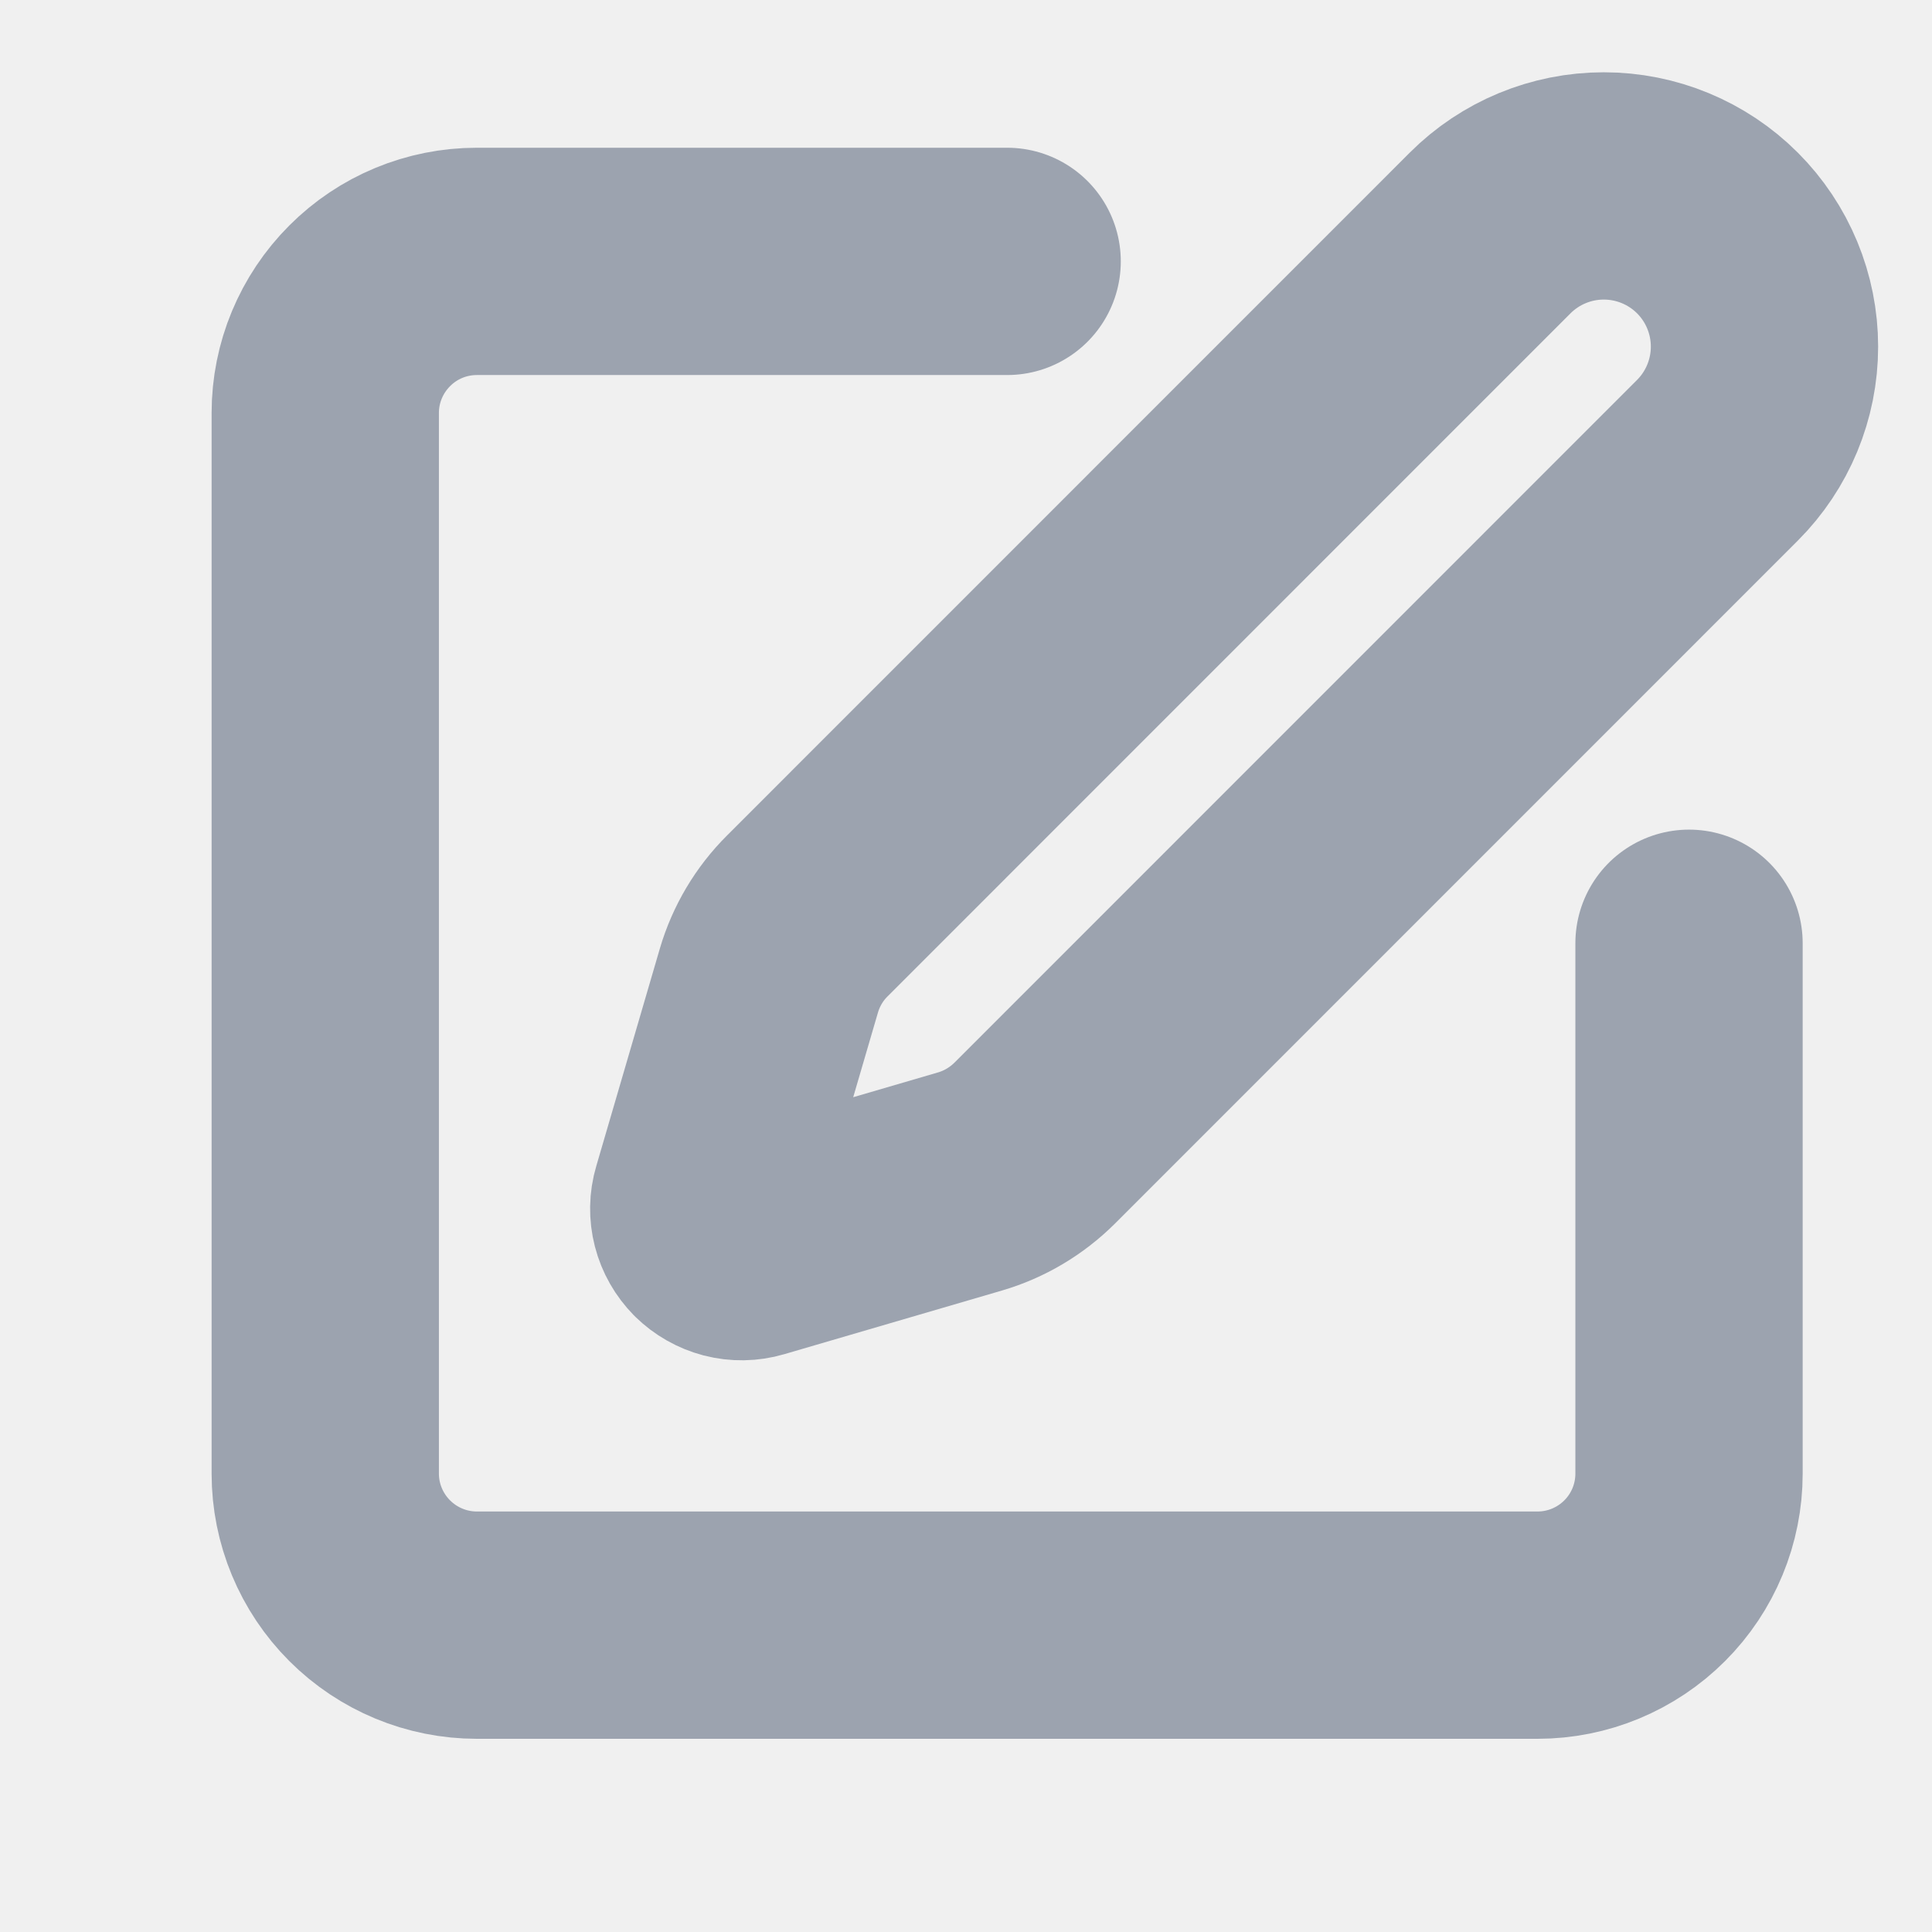
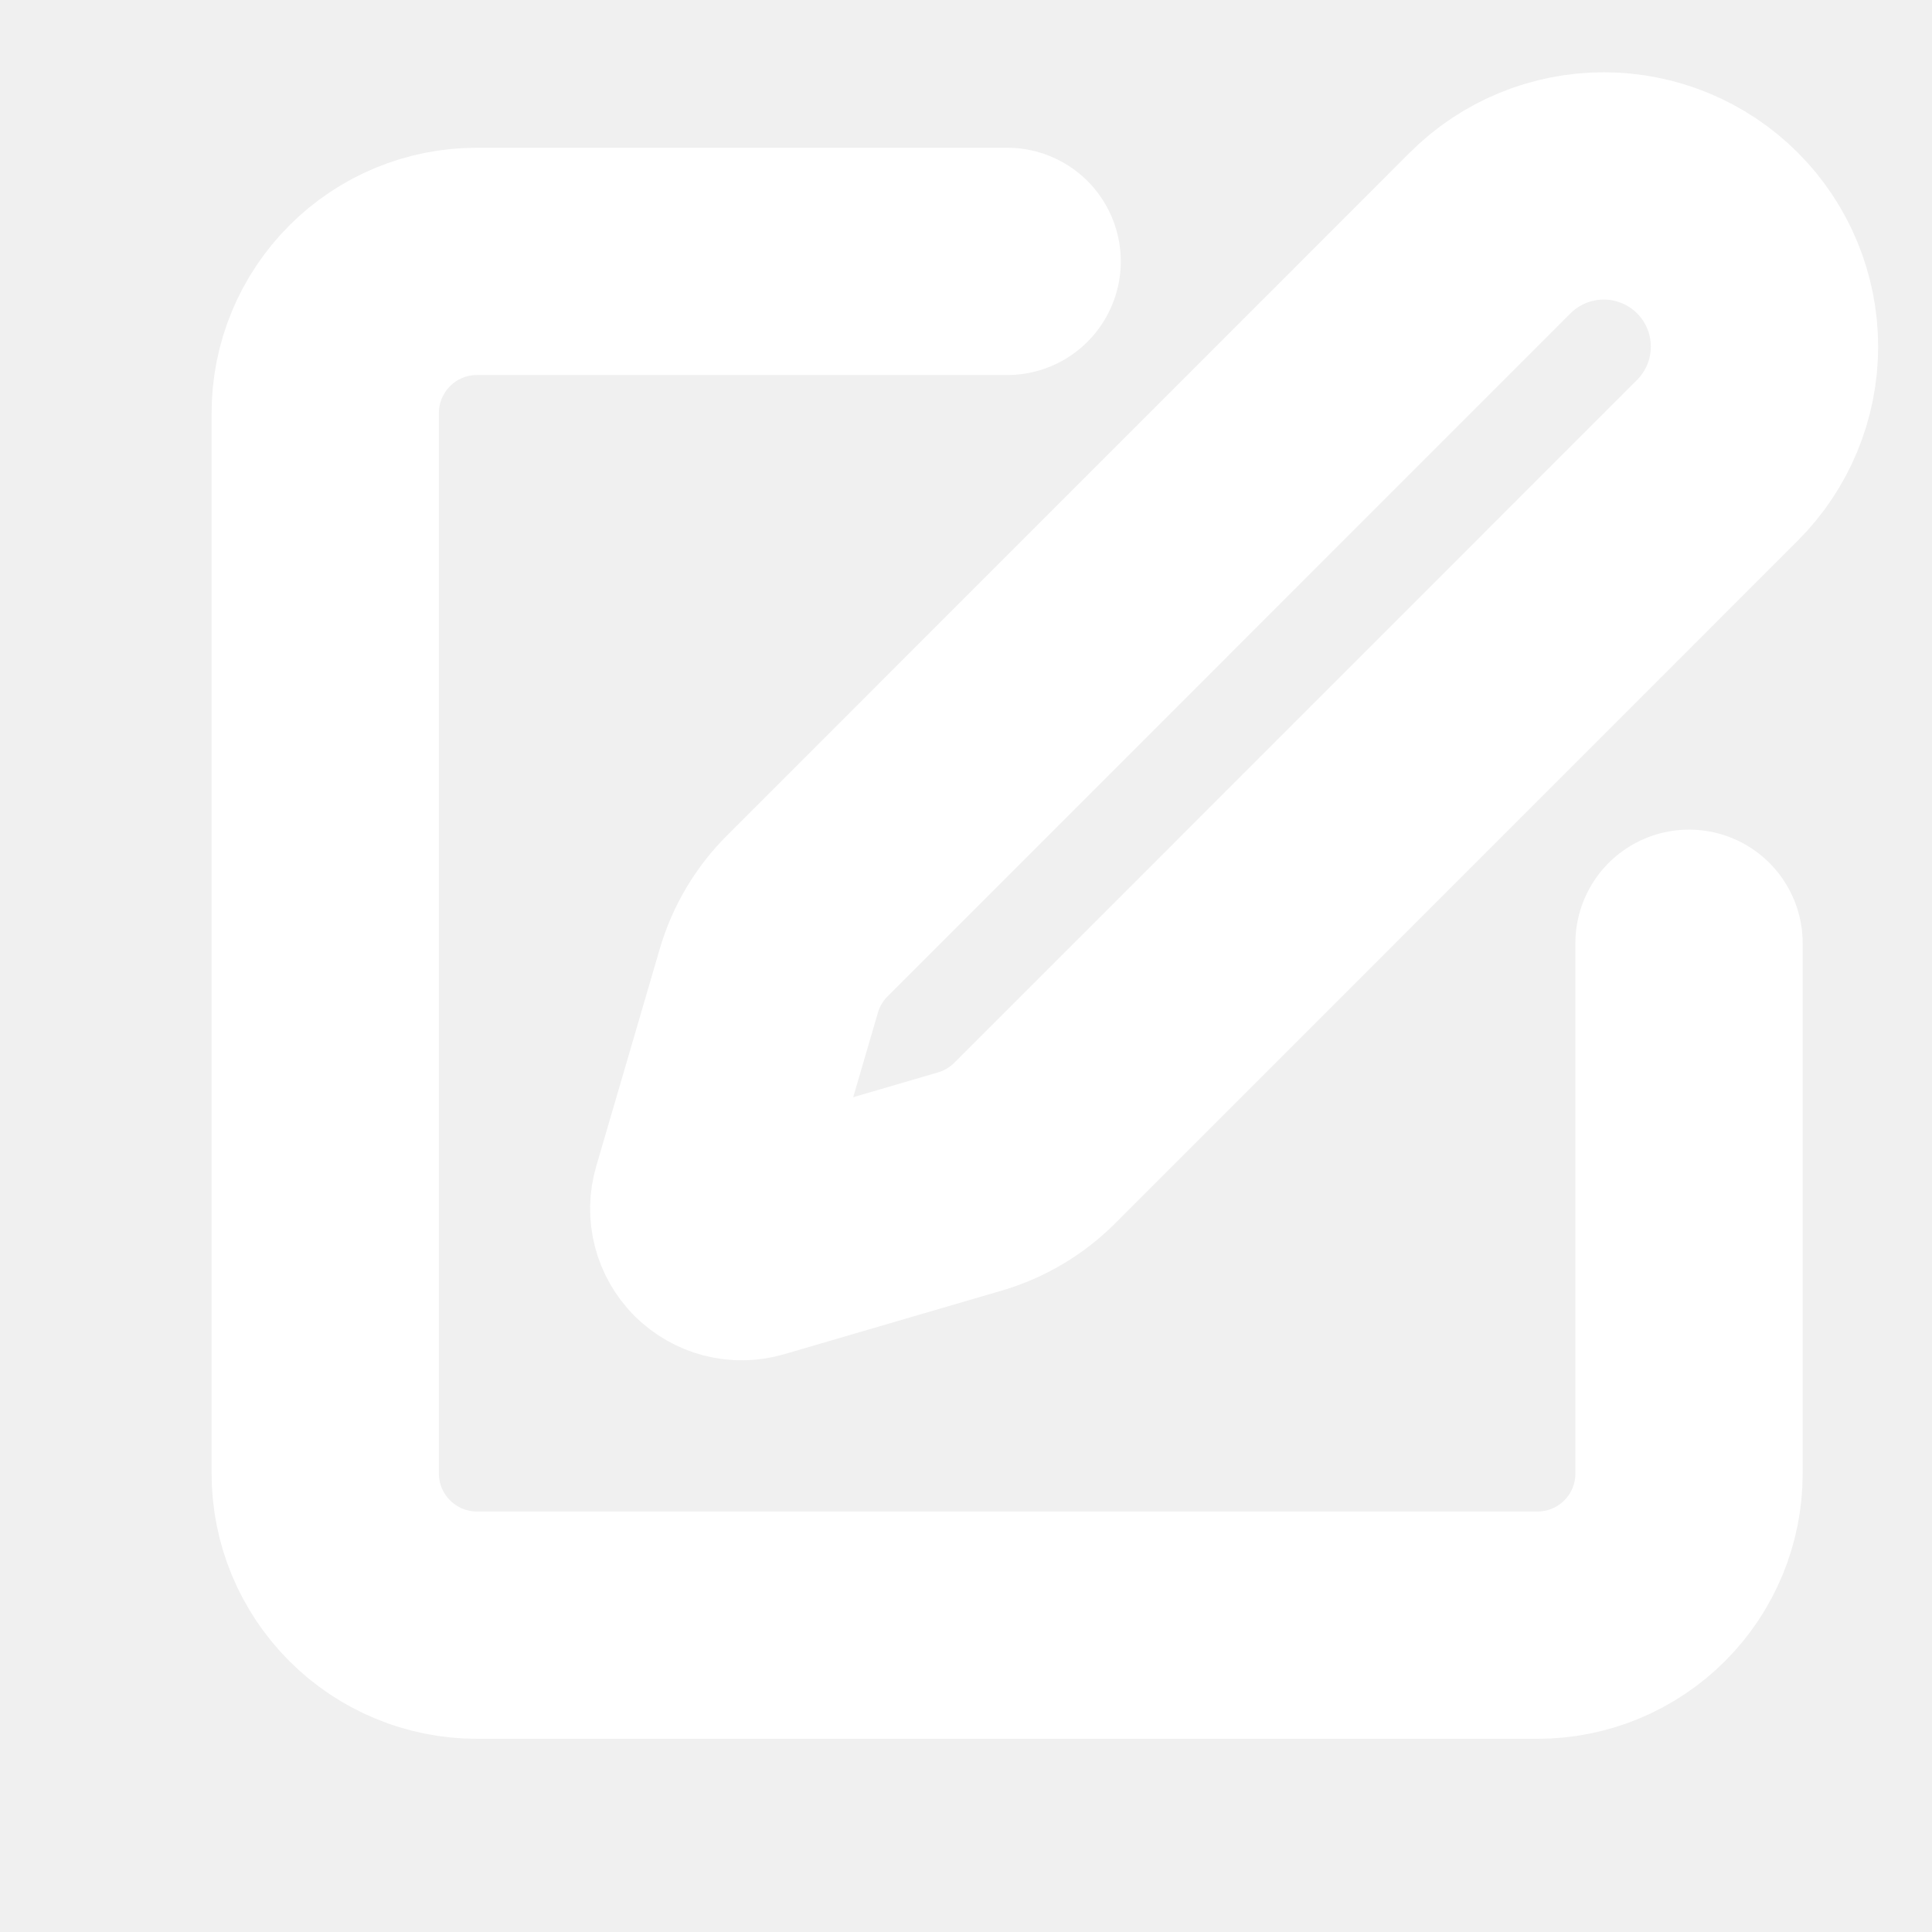
<svg xmlns="http://www.w3.org/2000/svg" width="17" height="17" viewBox="0 0 17 17" fill="none">
  <g clip-path="url(#clip0_1_651)">
-     <path d="M8.862 2.3H4.196C3.842 2.3 3.503 2.44 3.253 2.691C3.003 2.941 2.862 3.28 2.862 3.633V12.967C2.862 13.32 3.003 13.659 3.253 13.909C3.503 14.159 3.842 14.3 4.196 14.3H13.529C13.883 14.3 14.222 14.159 14.472 13.909C14.722 13.659 14.862 13.32 14.862 12.967V8.3" stroke="#9CA3AF" stroke-width="2" stroke-linecap="round" stroke-linejoin="round" />
-     <path d="M13.112 2.05C13.377 1.785 13.737 1.636 14.112 1.636C14.487 1.636 14.847 1.785 15.112 2.05C15.377 2.315 15.526 2.675 15.526 3.05C15.526 3.425 15.377 3.785 15.112 4.05L9.104 10.059C8.945 10.217 8.75 10.333 8.535 10.396L6.62 10.956C6.562 10.973 6.501 10.974 6.443 10.959C6.386 10.944 6.333 10.914 6.29 10.872C6.248 10.829 6.218 10.777 6.203 10.719C6.188 10.661 6.189 10.6 6.206 10.543L6.766 8.627C6.829 8.413 6.945 8.217 7.104 8.059L13.112 2.05Z" stroke="#9CA3AF" stroke-width="2" stroke-linecap="round" stroke-linejoin="round" />
+     <path d="M8.862 2.3H4.196C3.842 2.3 3.503 2.44 3.253 2.691C3.003 2.941 2.862 3.28 2.862 3.633V12.967C2.862 13.32 3.003 13.659 3.253 13.909C3.503 14.159 3.842 14.3 4.196 14.3H13.529C13.883 14.3 14.222 14.159 14.472 13.909C14.722 13.659 14.862 13.32 14.862 12.967V8.3" stroke="white" stroke-width="2" stroke-linecap="round" stroke-linejoin="round" />
+     <path d="M13.112 2.05C13.377 1.785 13.737 1.636 14.112 1.636C14.487 1.636 14.847 1.785 15.112 2.05C15.377 2.315 15.526 2.675 15.526 3.05C15.526 3.425 15.377 3.785 15.112 4.05L9.104 10.059C8.945 10.217 8.75 10.333 8.535 10.396L6.62 10.956C6.562 10.973 6.501 10.974 6.443 10.959C6.386 10.944 6.333 10.914 6.29 10.872C6.248 10.829 6.218 10.777 6.203 10.719C6.188 10.661 6.189 10.6 6.206 10.543L6.766 8.627C6.829 8.413 6.945 8.217 7.104 8.059L13.112 2.05Z" stroke="white" stroke-width="2" stroke-linecap="round" stroke-linejoin="round" />
  </g>
  <defs>
    <clipPath id="clip0_1_651">
      <rect width="16" height="16" fill="white" transform="translate(0.862305 0.299988)" />
    </clipPath>
  </defs>
</svg>
